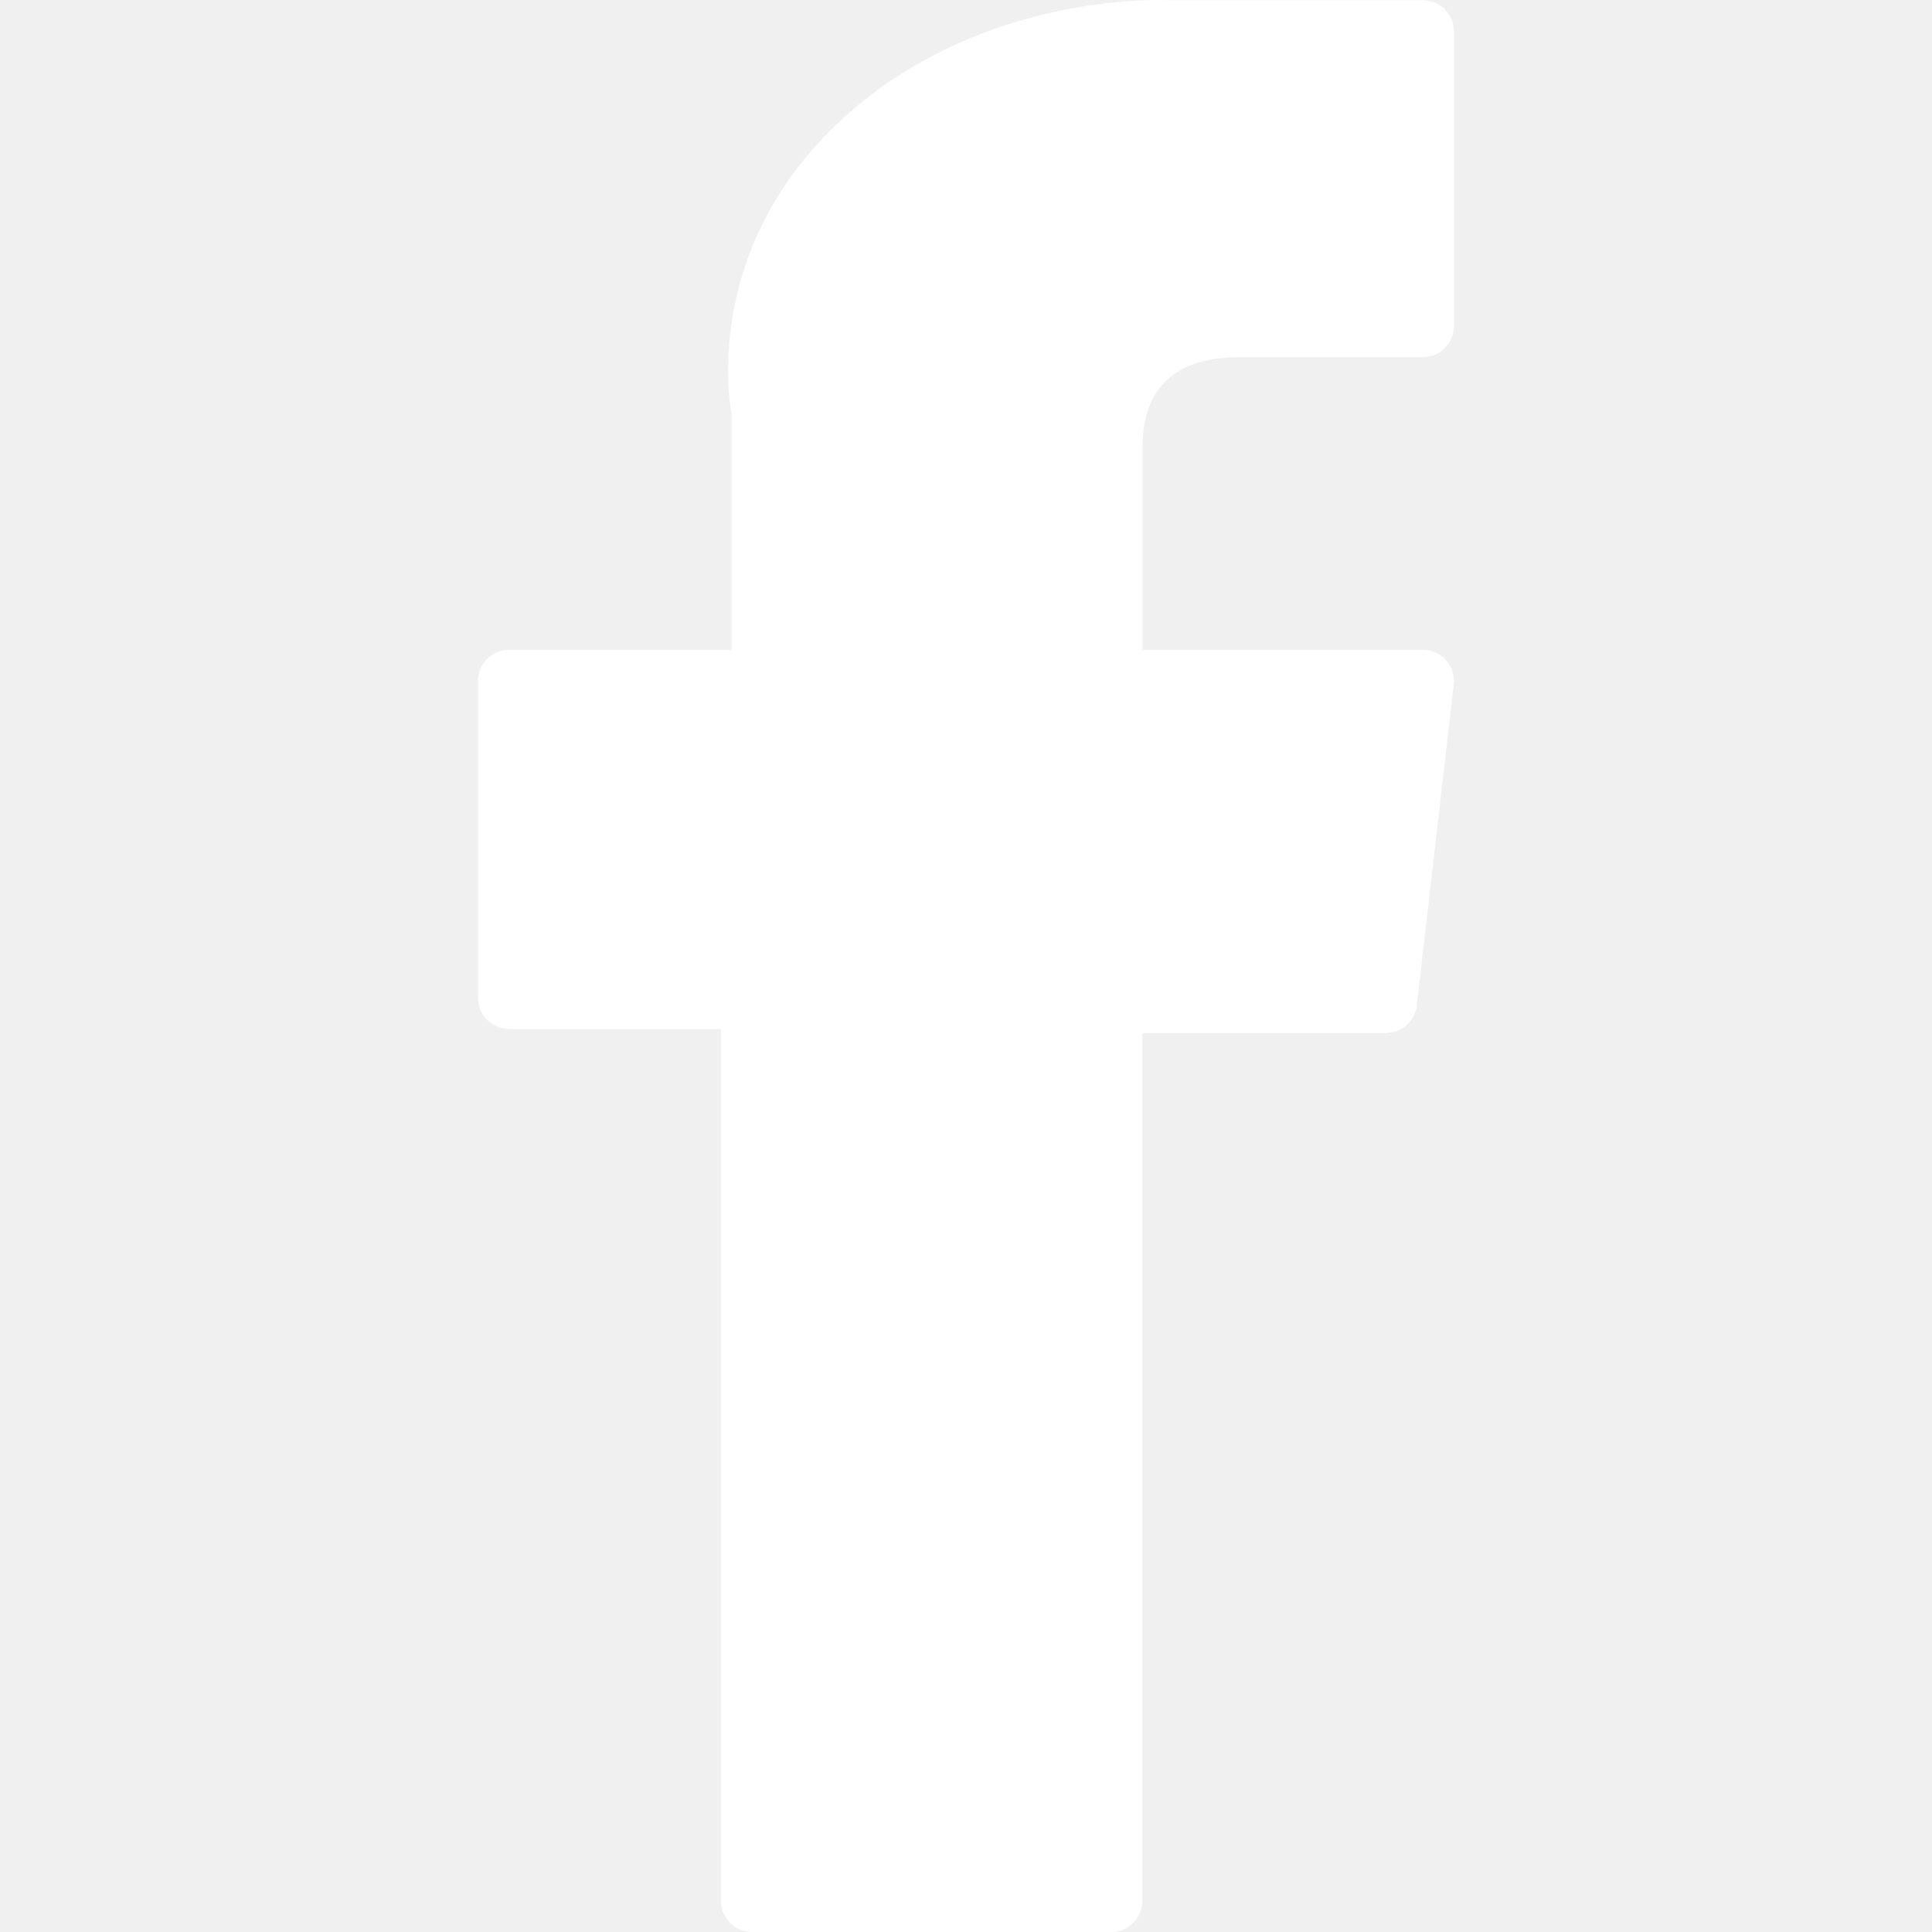
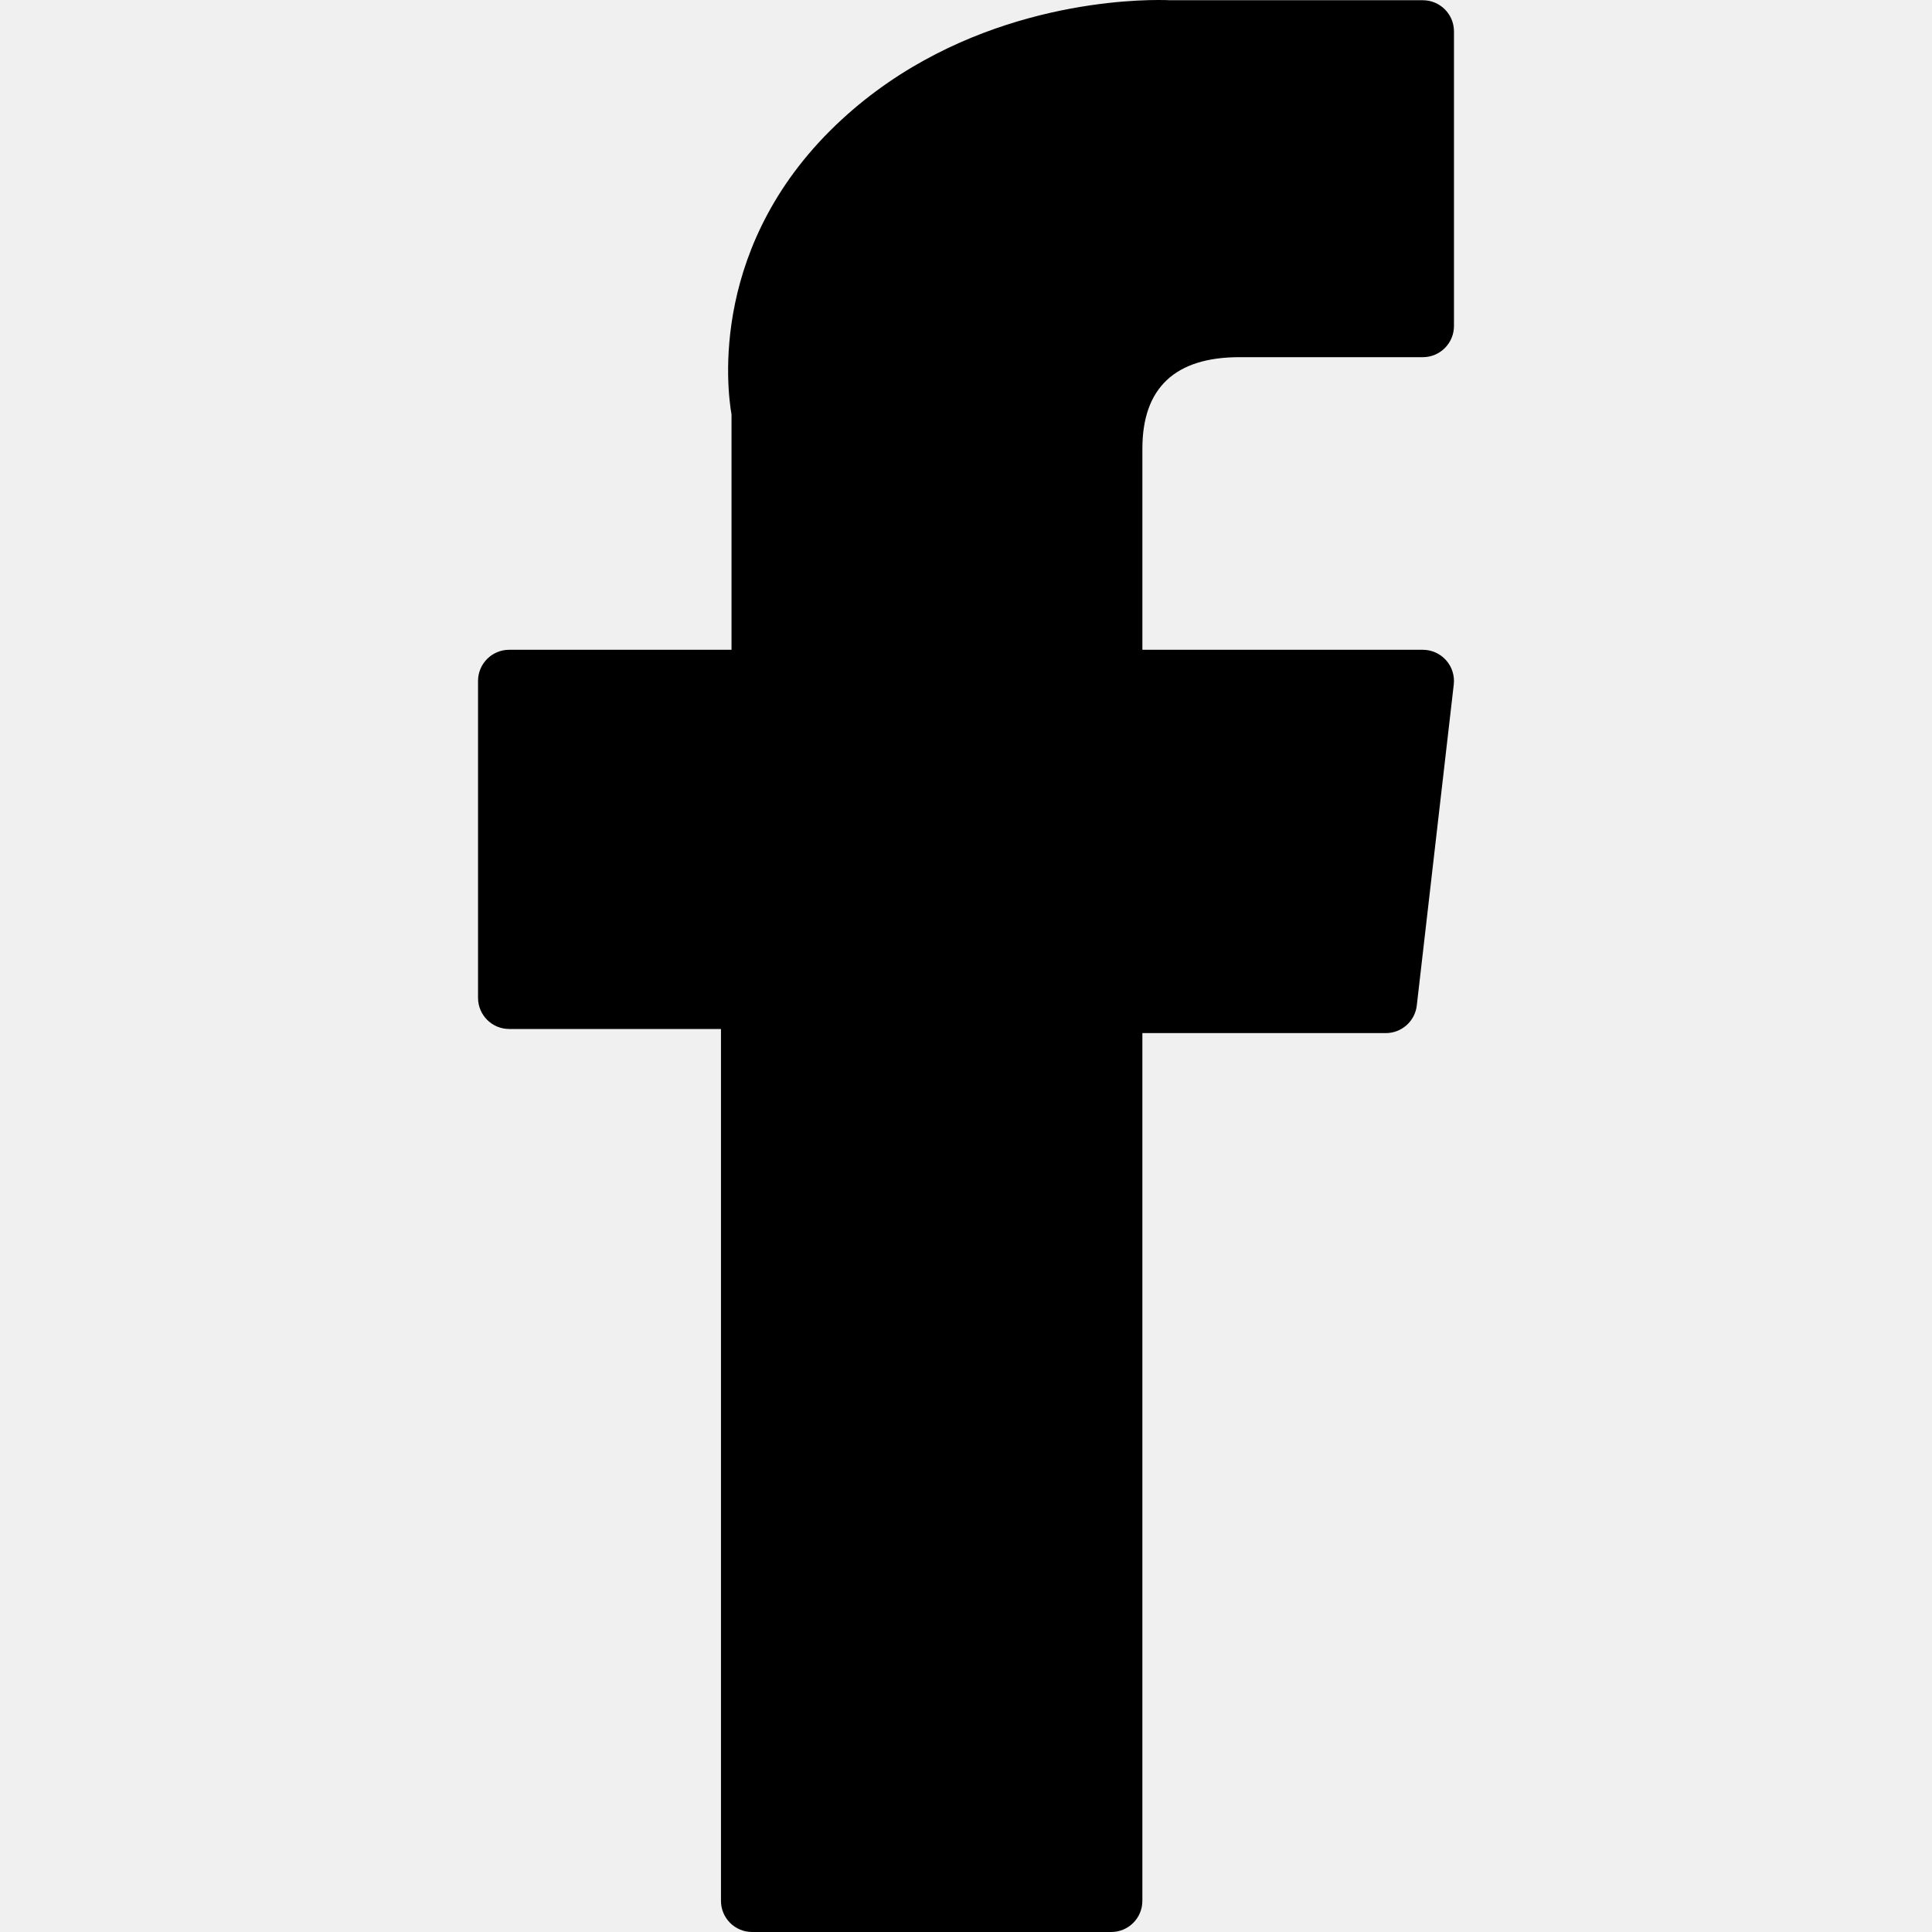
- <svg xmlns="http://www.w3.org/2000/svg" version="1.1" id="Layer_1" fill="white" x="0px" y="0px" viewBox="0 0 310 310" style="enable-background:new 0 0 310 310;" xml:space="preserve">
+ <svg xmlns="http://www.w3.org/2000/svg" version="1.1" id="Layer_1" fill="black" x="0px" y="0px" viewBox="0 0 310 310" style="enable-background:new 0 0 310 310;" xml:space="preserve">
  <g id="XMLID_834_">
    <path id="XMLID_835_" d="M81.703,165.106h33.981V305c0,2.762,2.238,5,5,5h57.616c2.762,0,5-2.238,5-5V165.765h39.064   c2.54,0,4.677-1.906,4.967-4.429l5.933-51.502c0.163-1.417-0.286-2.836-1.234-3.899c-0.949-1.064-2.307-1.673-3.732-1.673h-44.996   V71.978c0-9.732,5.24-14.667,15.576-14.667c1.473,0,29.42,0,29.42,0c2.762,0,5-2.239,5-5V5.037c0-2.762-2.238-5-5-5h-40.545   C187.467,0.023,186.832,0,185.896,0c-7.035,0-31.488,1.381-50.804,19.151c-21.402,19.692-18.427,43.27-17.716,47.358v37.752H81.703   c-2.762,0-5,2.238-5,5v50.844C76.703,162.867,78.941,165.106,81.703,165.106z" />
  </g>
  <g>
</g>
  <g>
</g>
  <g>
</g>
  <g>
</g>
  <g>
</g>
  <g>
</g>
  <g>
</g>
  <g>
</g>
  <g>
</g>
  <g>
</g>
  <g>
</g>
  <g>
</g>
  <g>
</g>
  <g>
</g>
  <g>
</g>
</svg>
